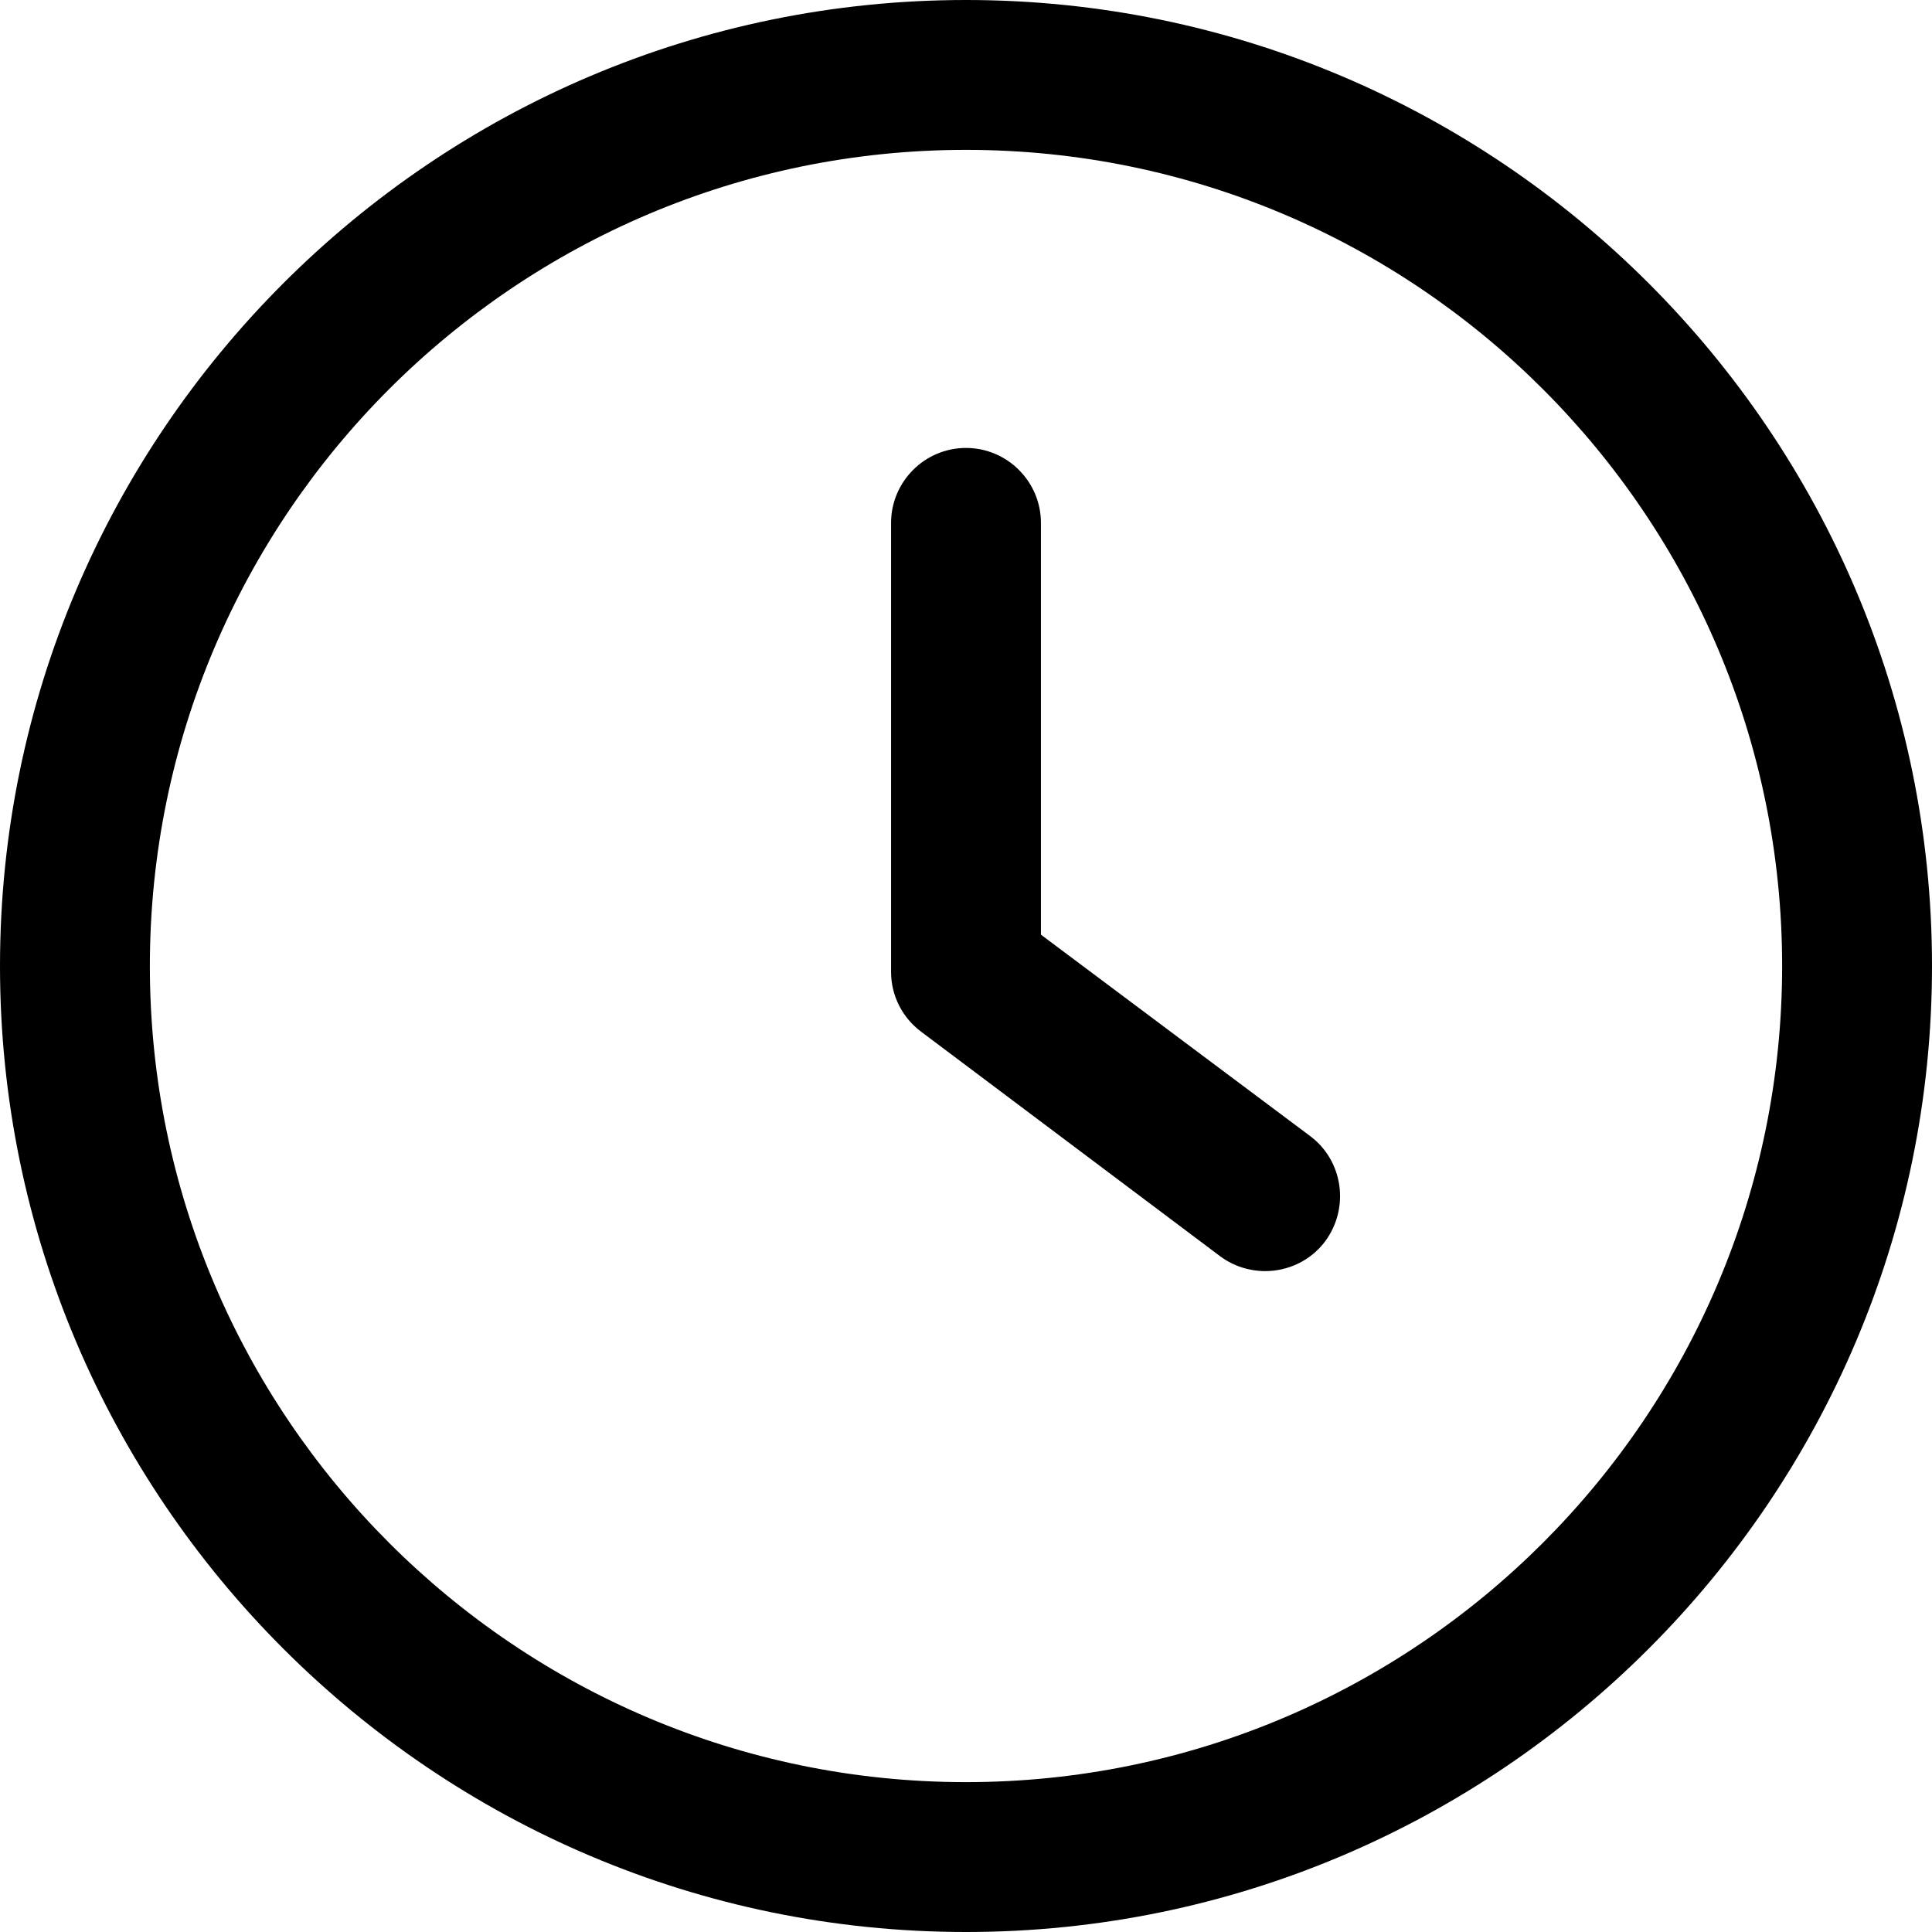
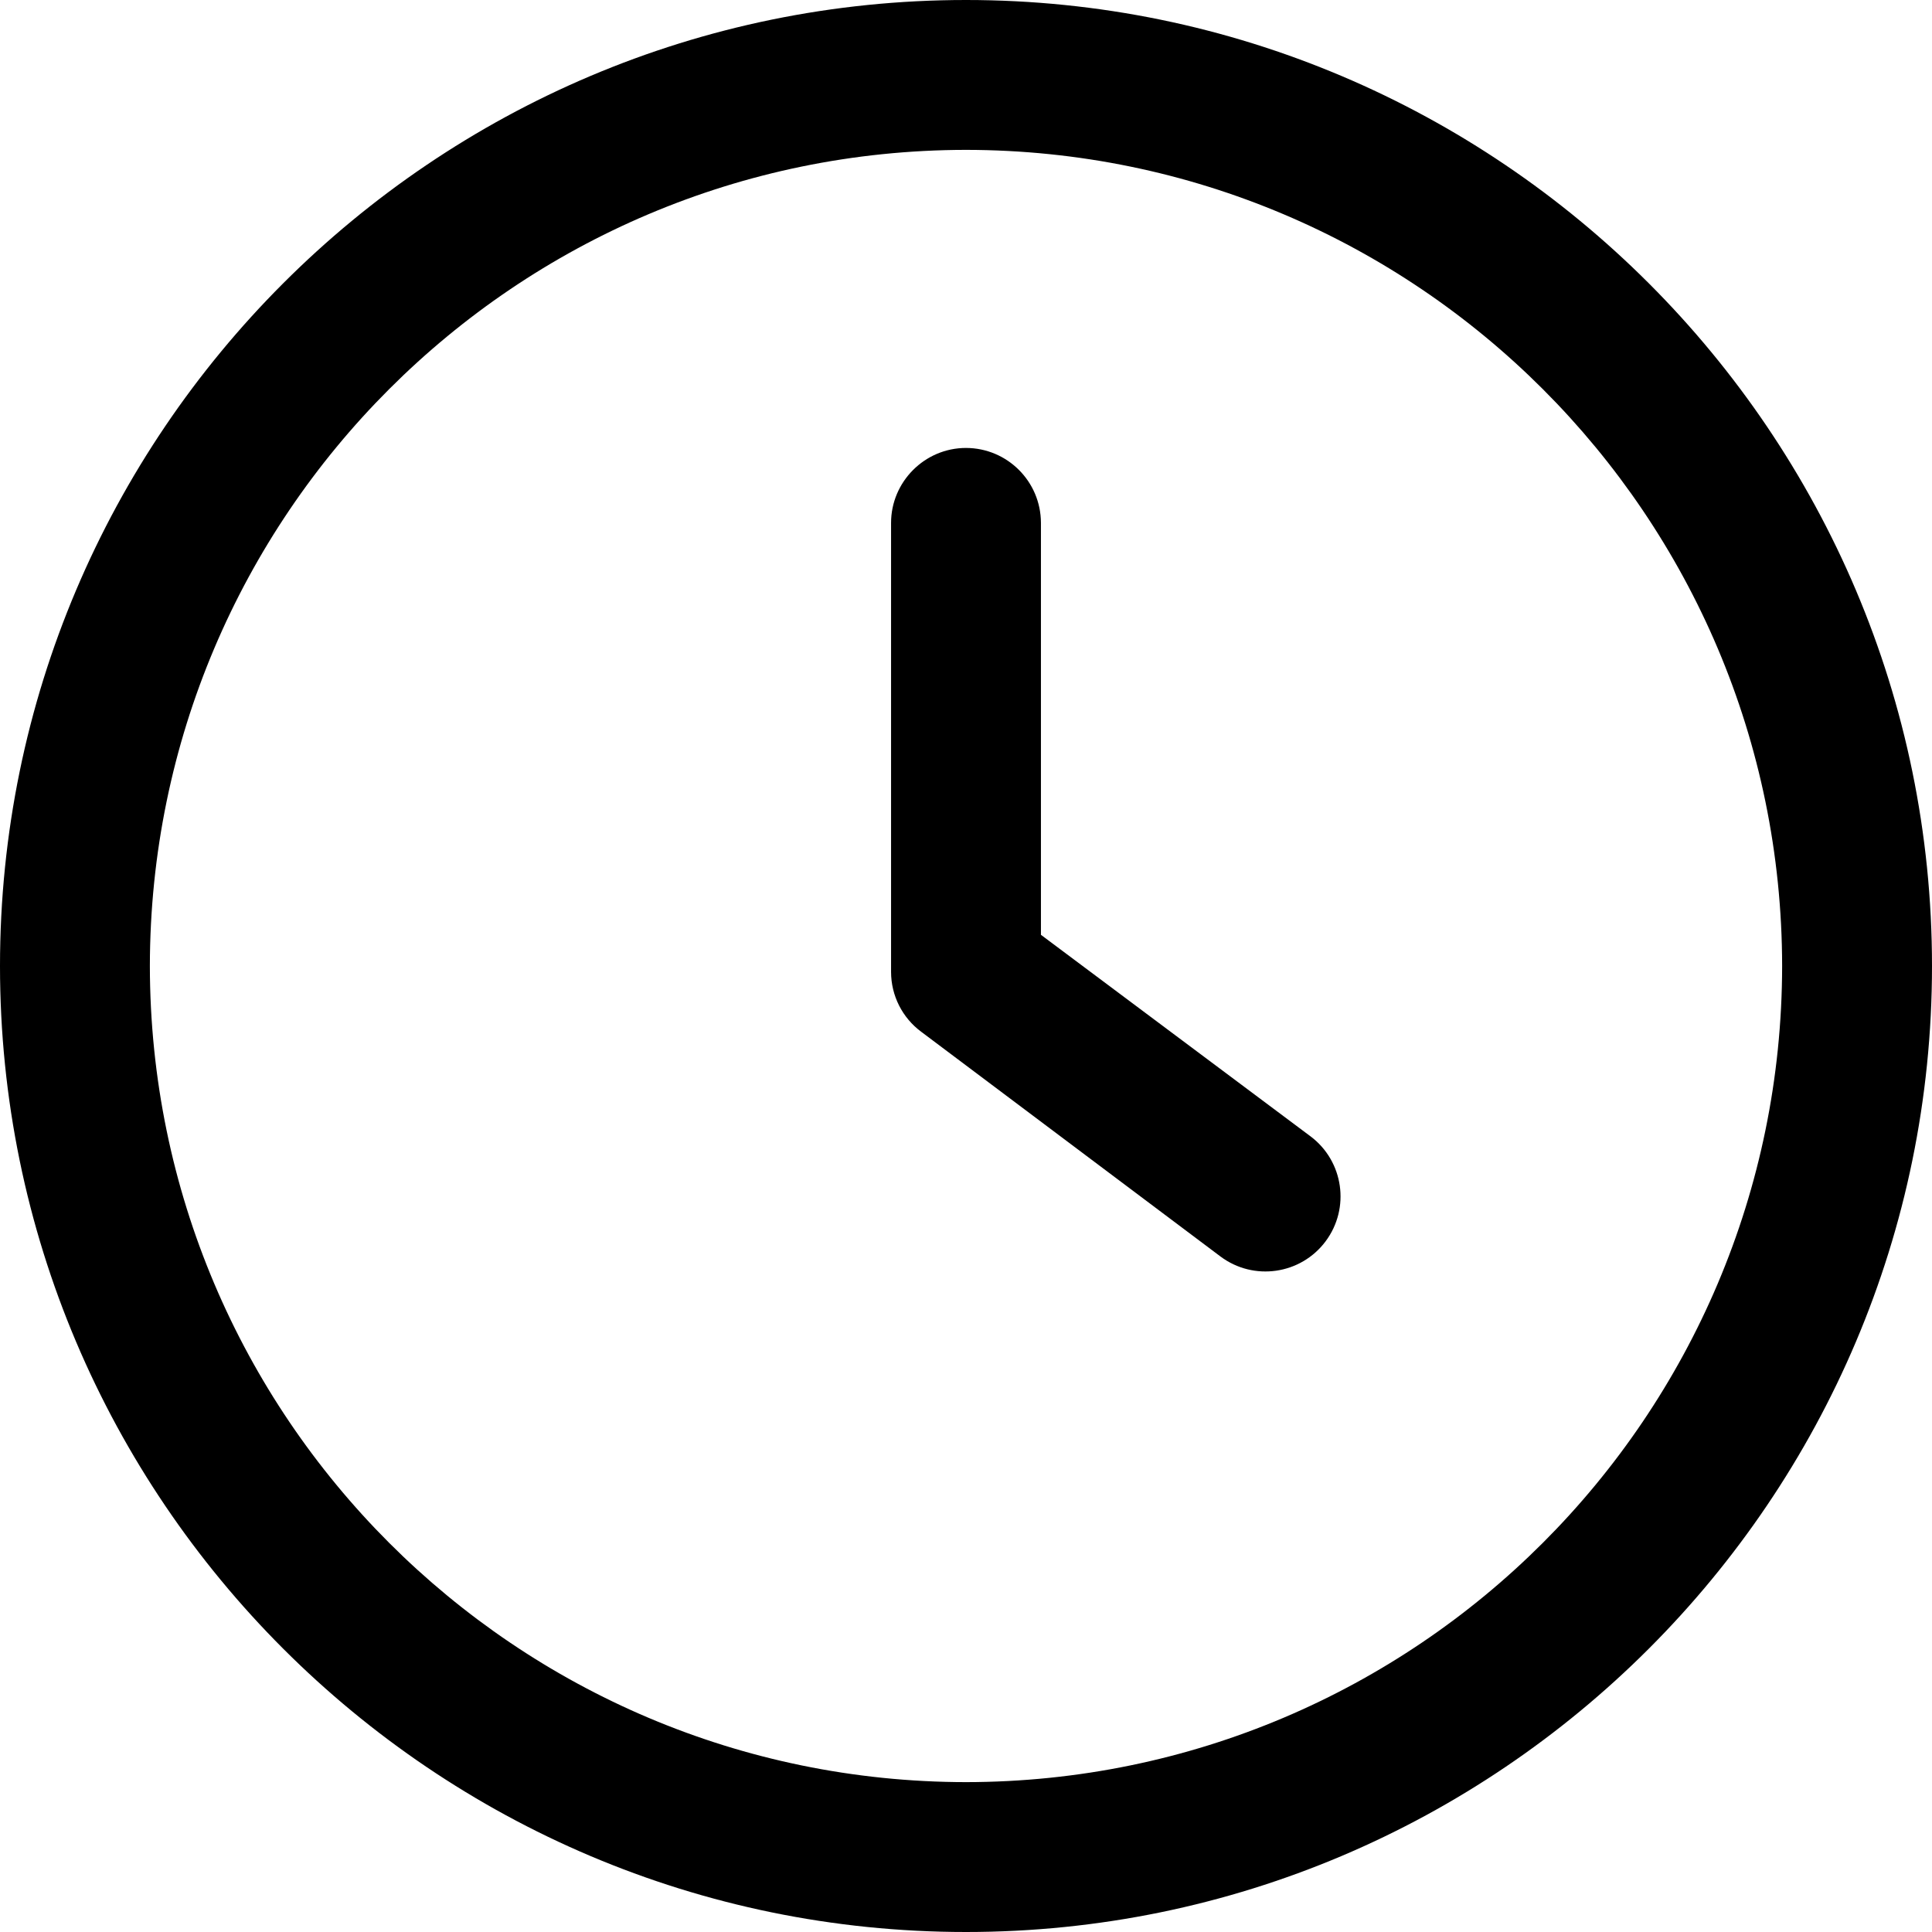
- <svg xmlns="http://www.w3.org/2000/svg" width="14pt" height="14pt" viewBox="0 0 14 14" version="1.1">
+ <svg xmlns="http://www.w3.org/2000/svg" width="14pt" height="14pt" viewBox="0 0 14 14">
  <g id="surface1">
-     <path style=" stroke:none;fill-rule:nonzero;fill:rgb(0%,0%,0%);fill-opacity:1;" d="M 9.496 8.234 L 7.543 6.773 L 7.543 3.789 C 7.543 3.492 7.301 3.246 7 3.246 C 6.699 3.246 6.457 3.492 6.457 3.789 L 6.457 7.043 C 6.457 7.215 6.539 7.375 6.676 7.477 L 8.844 9.105 C 8.941 9.176 9.055 9.211 9.168 9.211 C 9.332 9.211 9.496 9.137 9.602 8.996 C 9.781 8.754 9.734 8.414 9.496 8.234 Z M 9.496 8.234 " />
-     <path style=" stroke:none;fill-rule:nonzero;fill:rgb(0%,0%,0%);fill-opacity:1;" d="M 7 0 C 3.141 0 0 3.141 0 7 C 0 10.859 3.141 14 7 14 C 10.859 14 14 10.859 14 7 C 14 3.141 10.859 0 7 0 Z M 7 12.914 C 3.738 12.914 1.086 10.262 1.086 7 C 1.086 3.738 3.738 1.086 7 1.086 C 10.262 1.086 12.914 3.738 12.914 7 C 12.914 10.262 10.262 12.914 7 12.914 Z M 7 12.914 " />
+     <path d="M9.496 8.234l-1.953-1.46V3.788A.544.544 0 007 3.246c-.3 0-.543.246-.543.543v3.254a.54.54 0 00.219.434l2.168 1.628a.542.542 0 00.652-.871zm0 0" />
+     <path d="M7 0C3.14 0 0 3.14 0 7s3.14 7 7 7 7-3.14 7-7-3.14-7-7-7zm0 12.914A5.92 5.92 0 011.086 7 5.92 5.92 0 017 1.086 5.92 5.92 0 0112.914 7 5.92 5.92 0 017 12.914zm0 0" />
  </g>
</svg>
